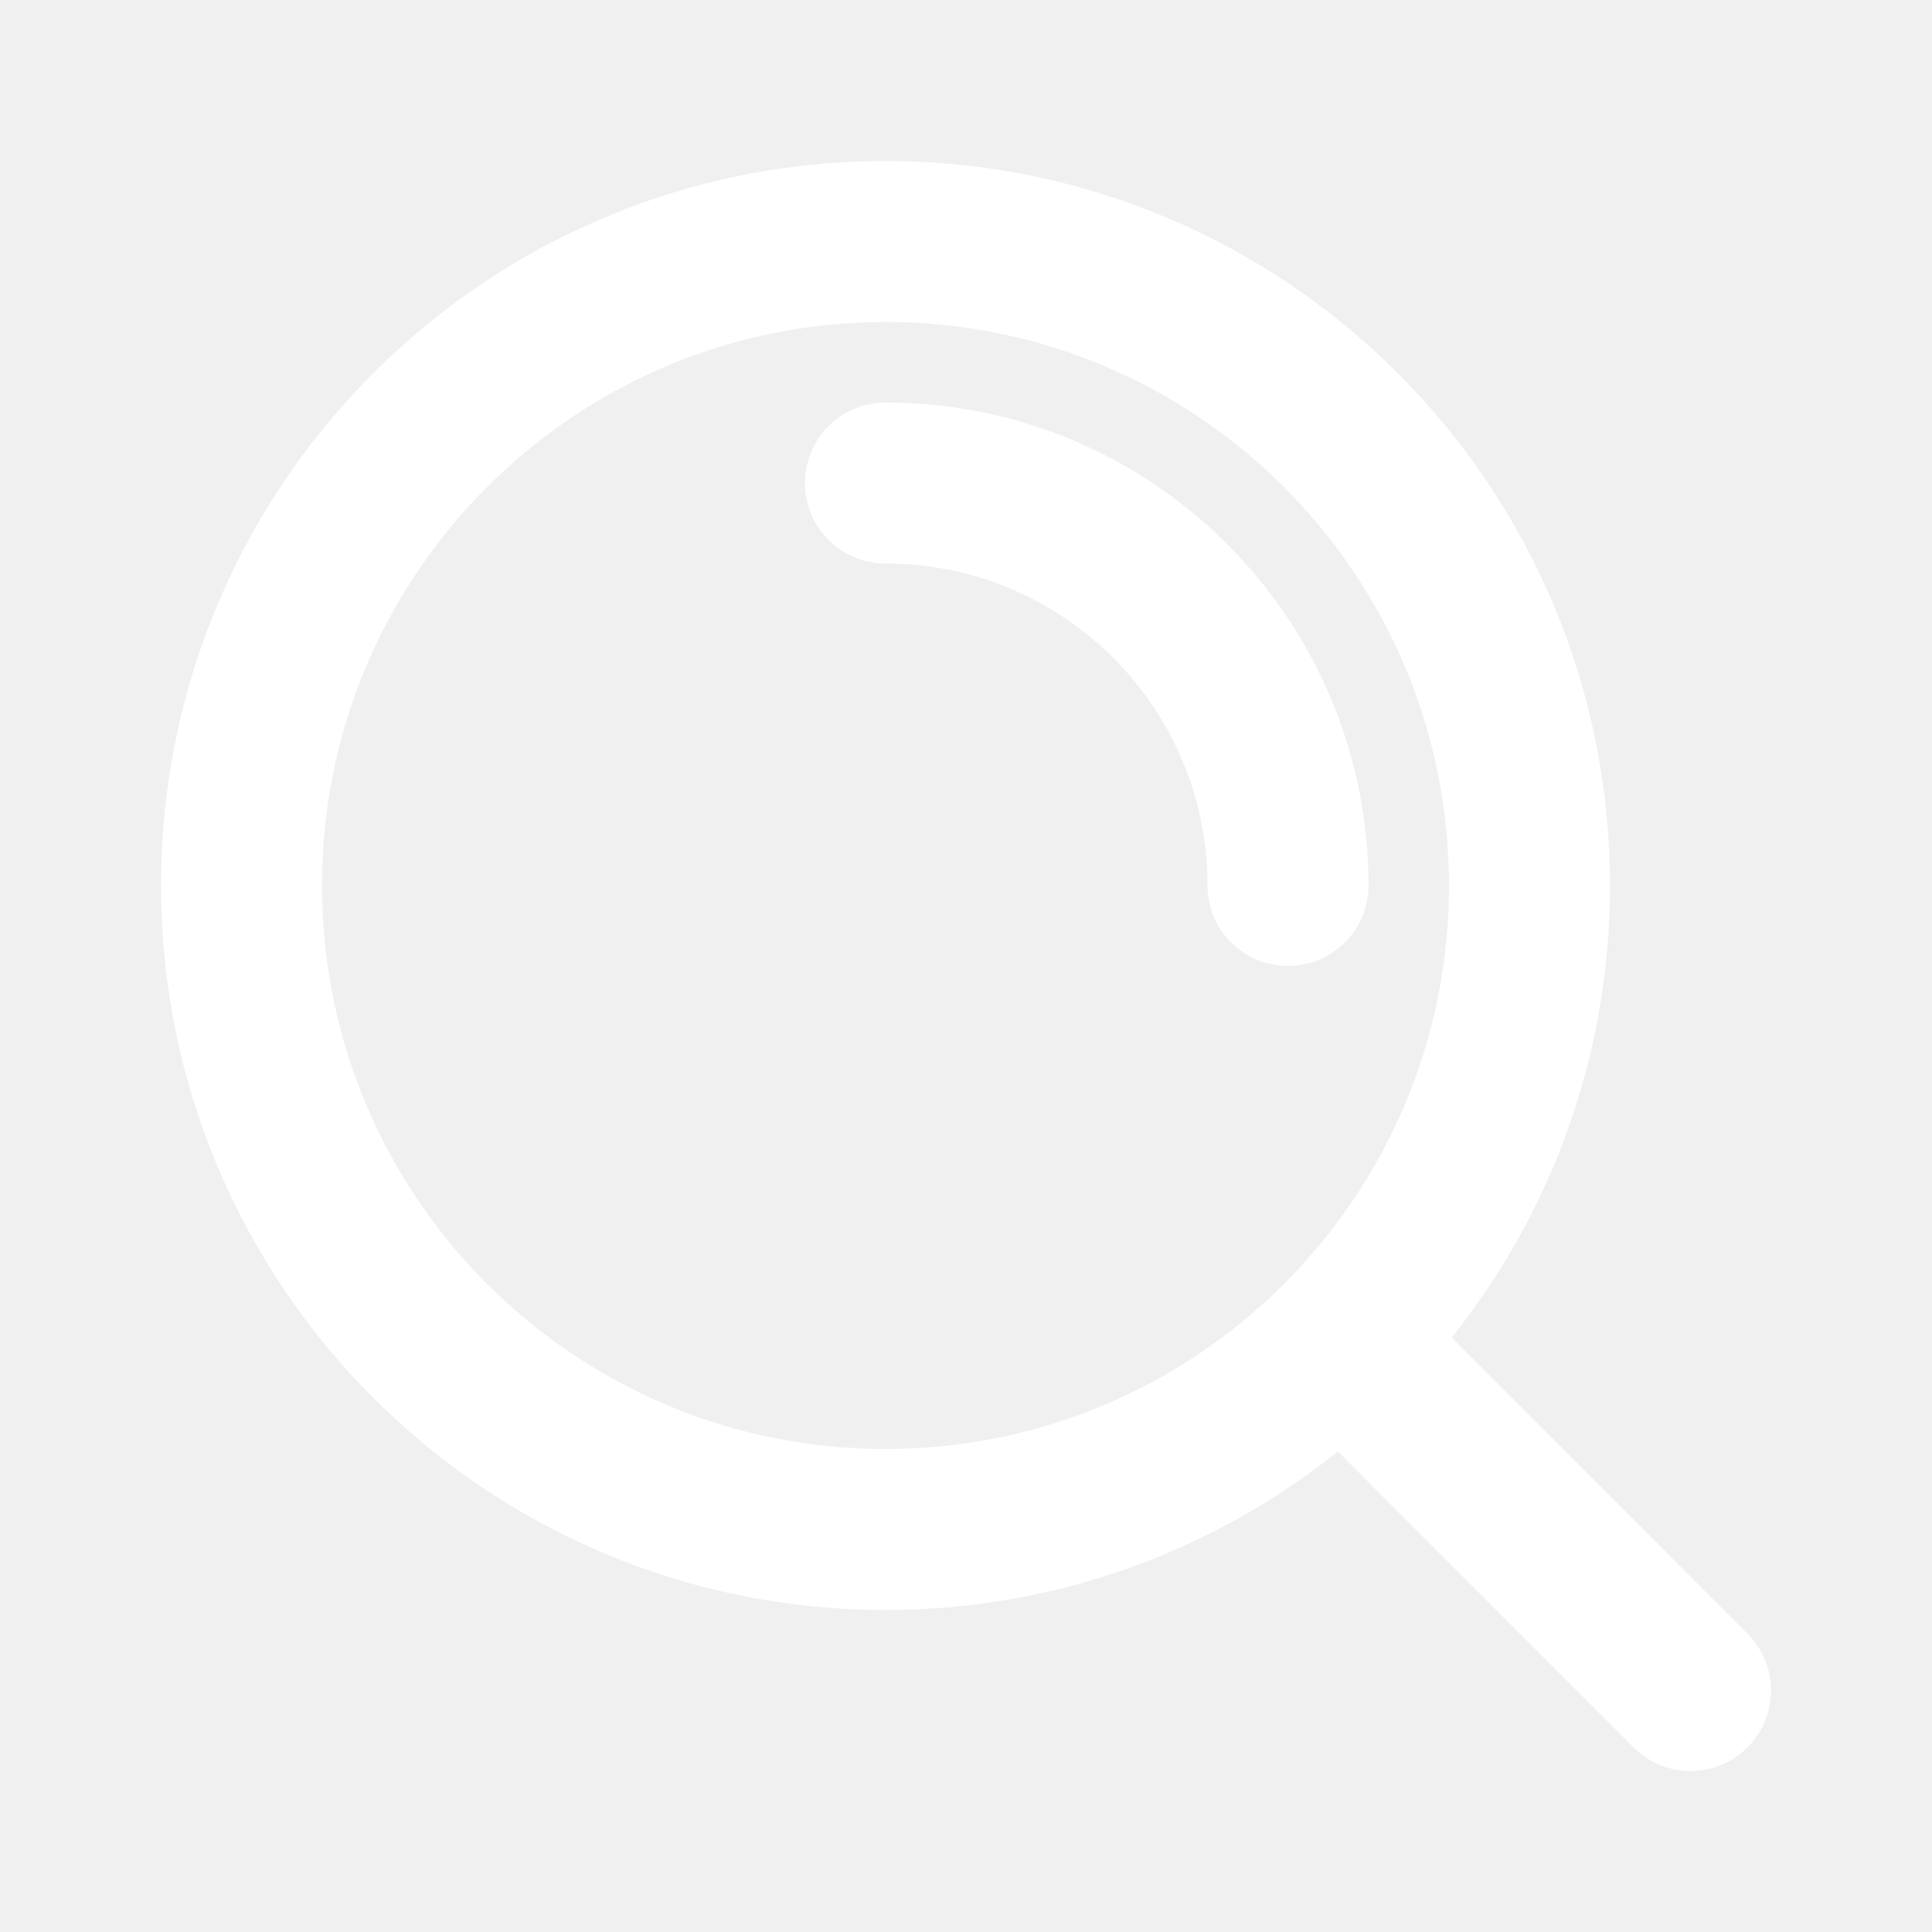
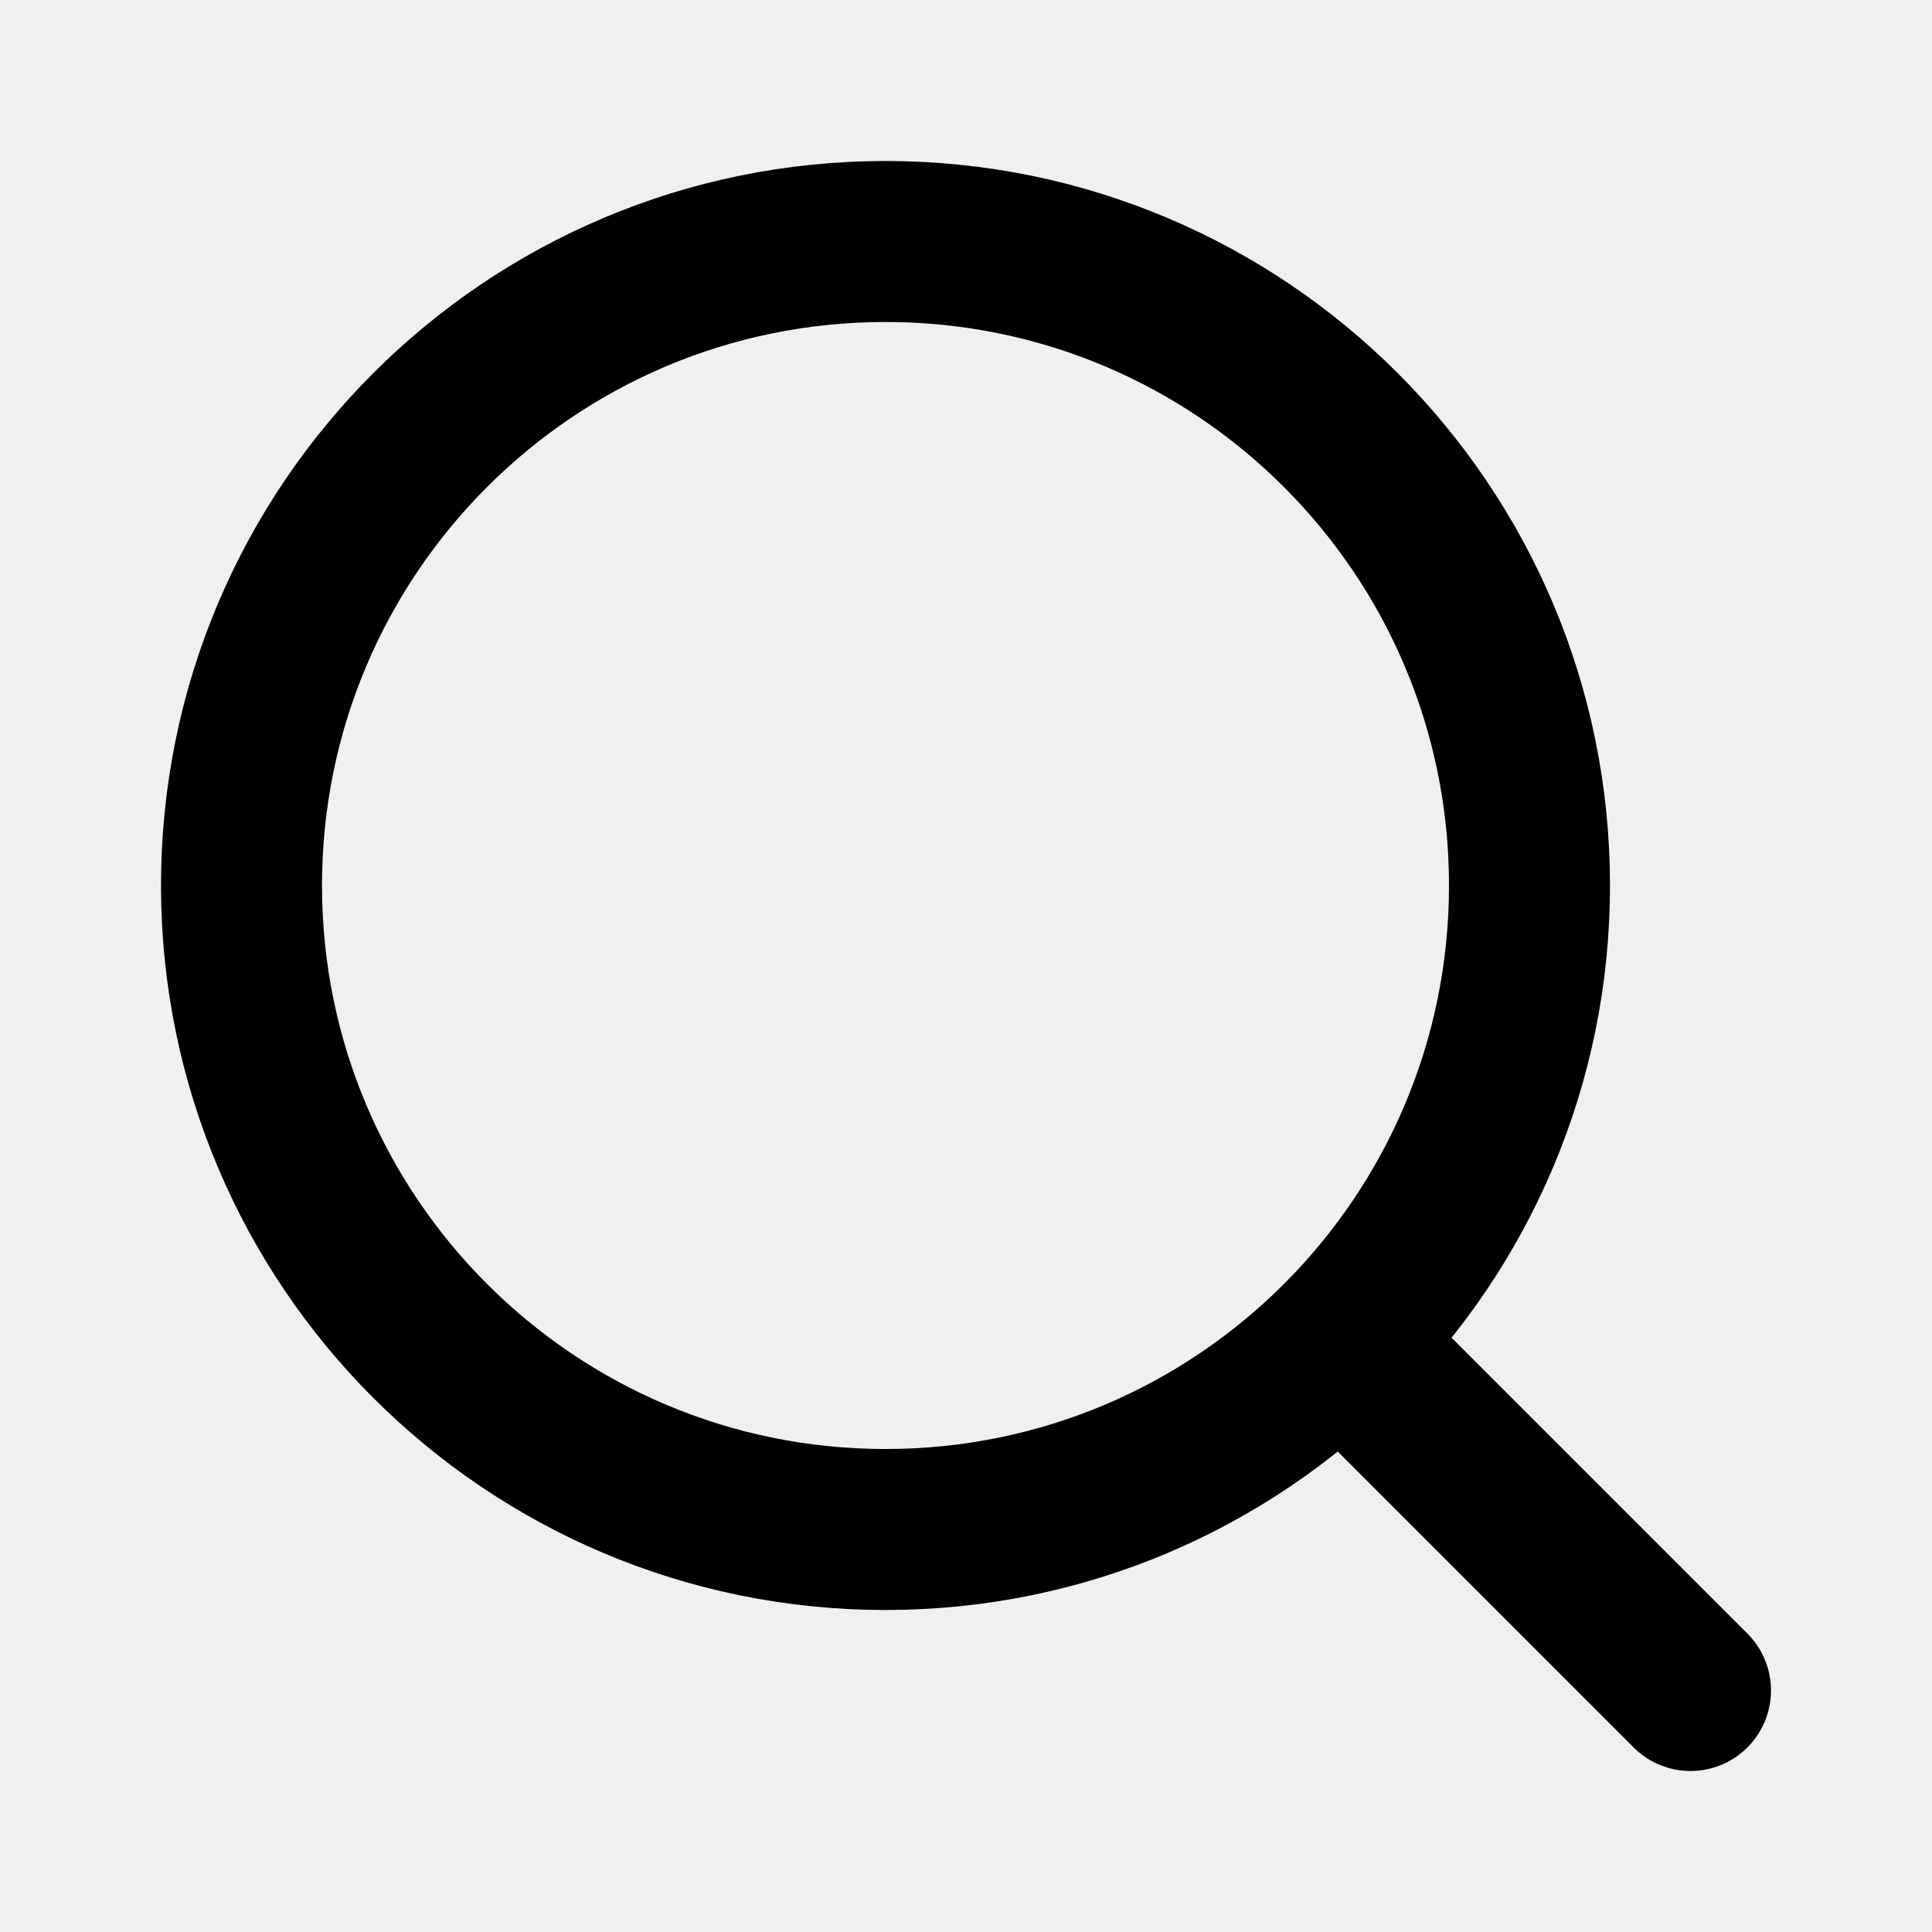
- <svg xmlns="http://www.w3.org/2000/svg" width="800px" height="800px" viewBox="0 0 24 24" fill="none" stroke="#ffffff">
-   <g id="SVGRepo_bgCarrier" stroke-width="0" />
-   <g id="SVGRepo_tracerCarrier" stroke-linecap="round" stroke-linejoin="round" />
-   <g id="SVGRepo_iconCarrier">
-     <path d="M11 6C13.761 6 16 8.239 16 11M16.659 16.655L21 21M19 11C19 15.418 15.418 19 11 19C6.582 19 3 15.418 3 11C3 6.582 6.582 3 11 3C15.418 3 19 6.582 19 11Z" stroke="#ffffff" stroke-width="2" stroke-linecap="round" stroke-linejoin="round" />
-   </g>
+ <svg xmlns="http://www.w3.org/2000/svg" width="24" height="24" viewBox="0 0 24 24" fill="none" stroke="currentColor" stroke-width="2" stroke-linecap="round" stroke-linejoin="round" class="lucide lucide-search-icon lucide-search">
+   <path d="m21 21-4.34-4.34" />
+   <circle cx="11" cy="11" r="8" />
</svg>
